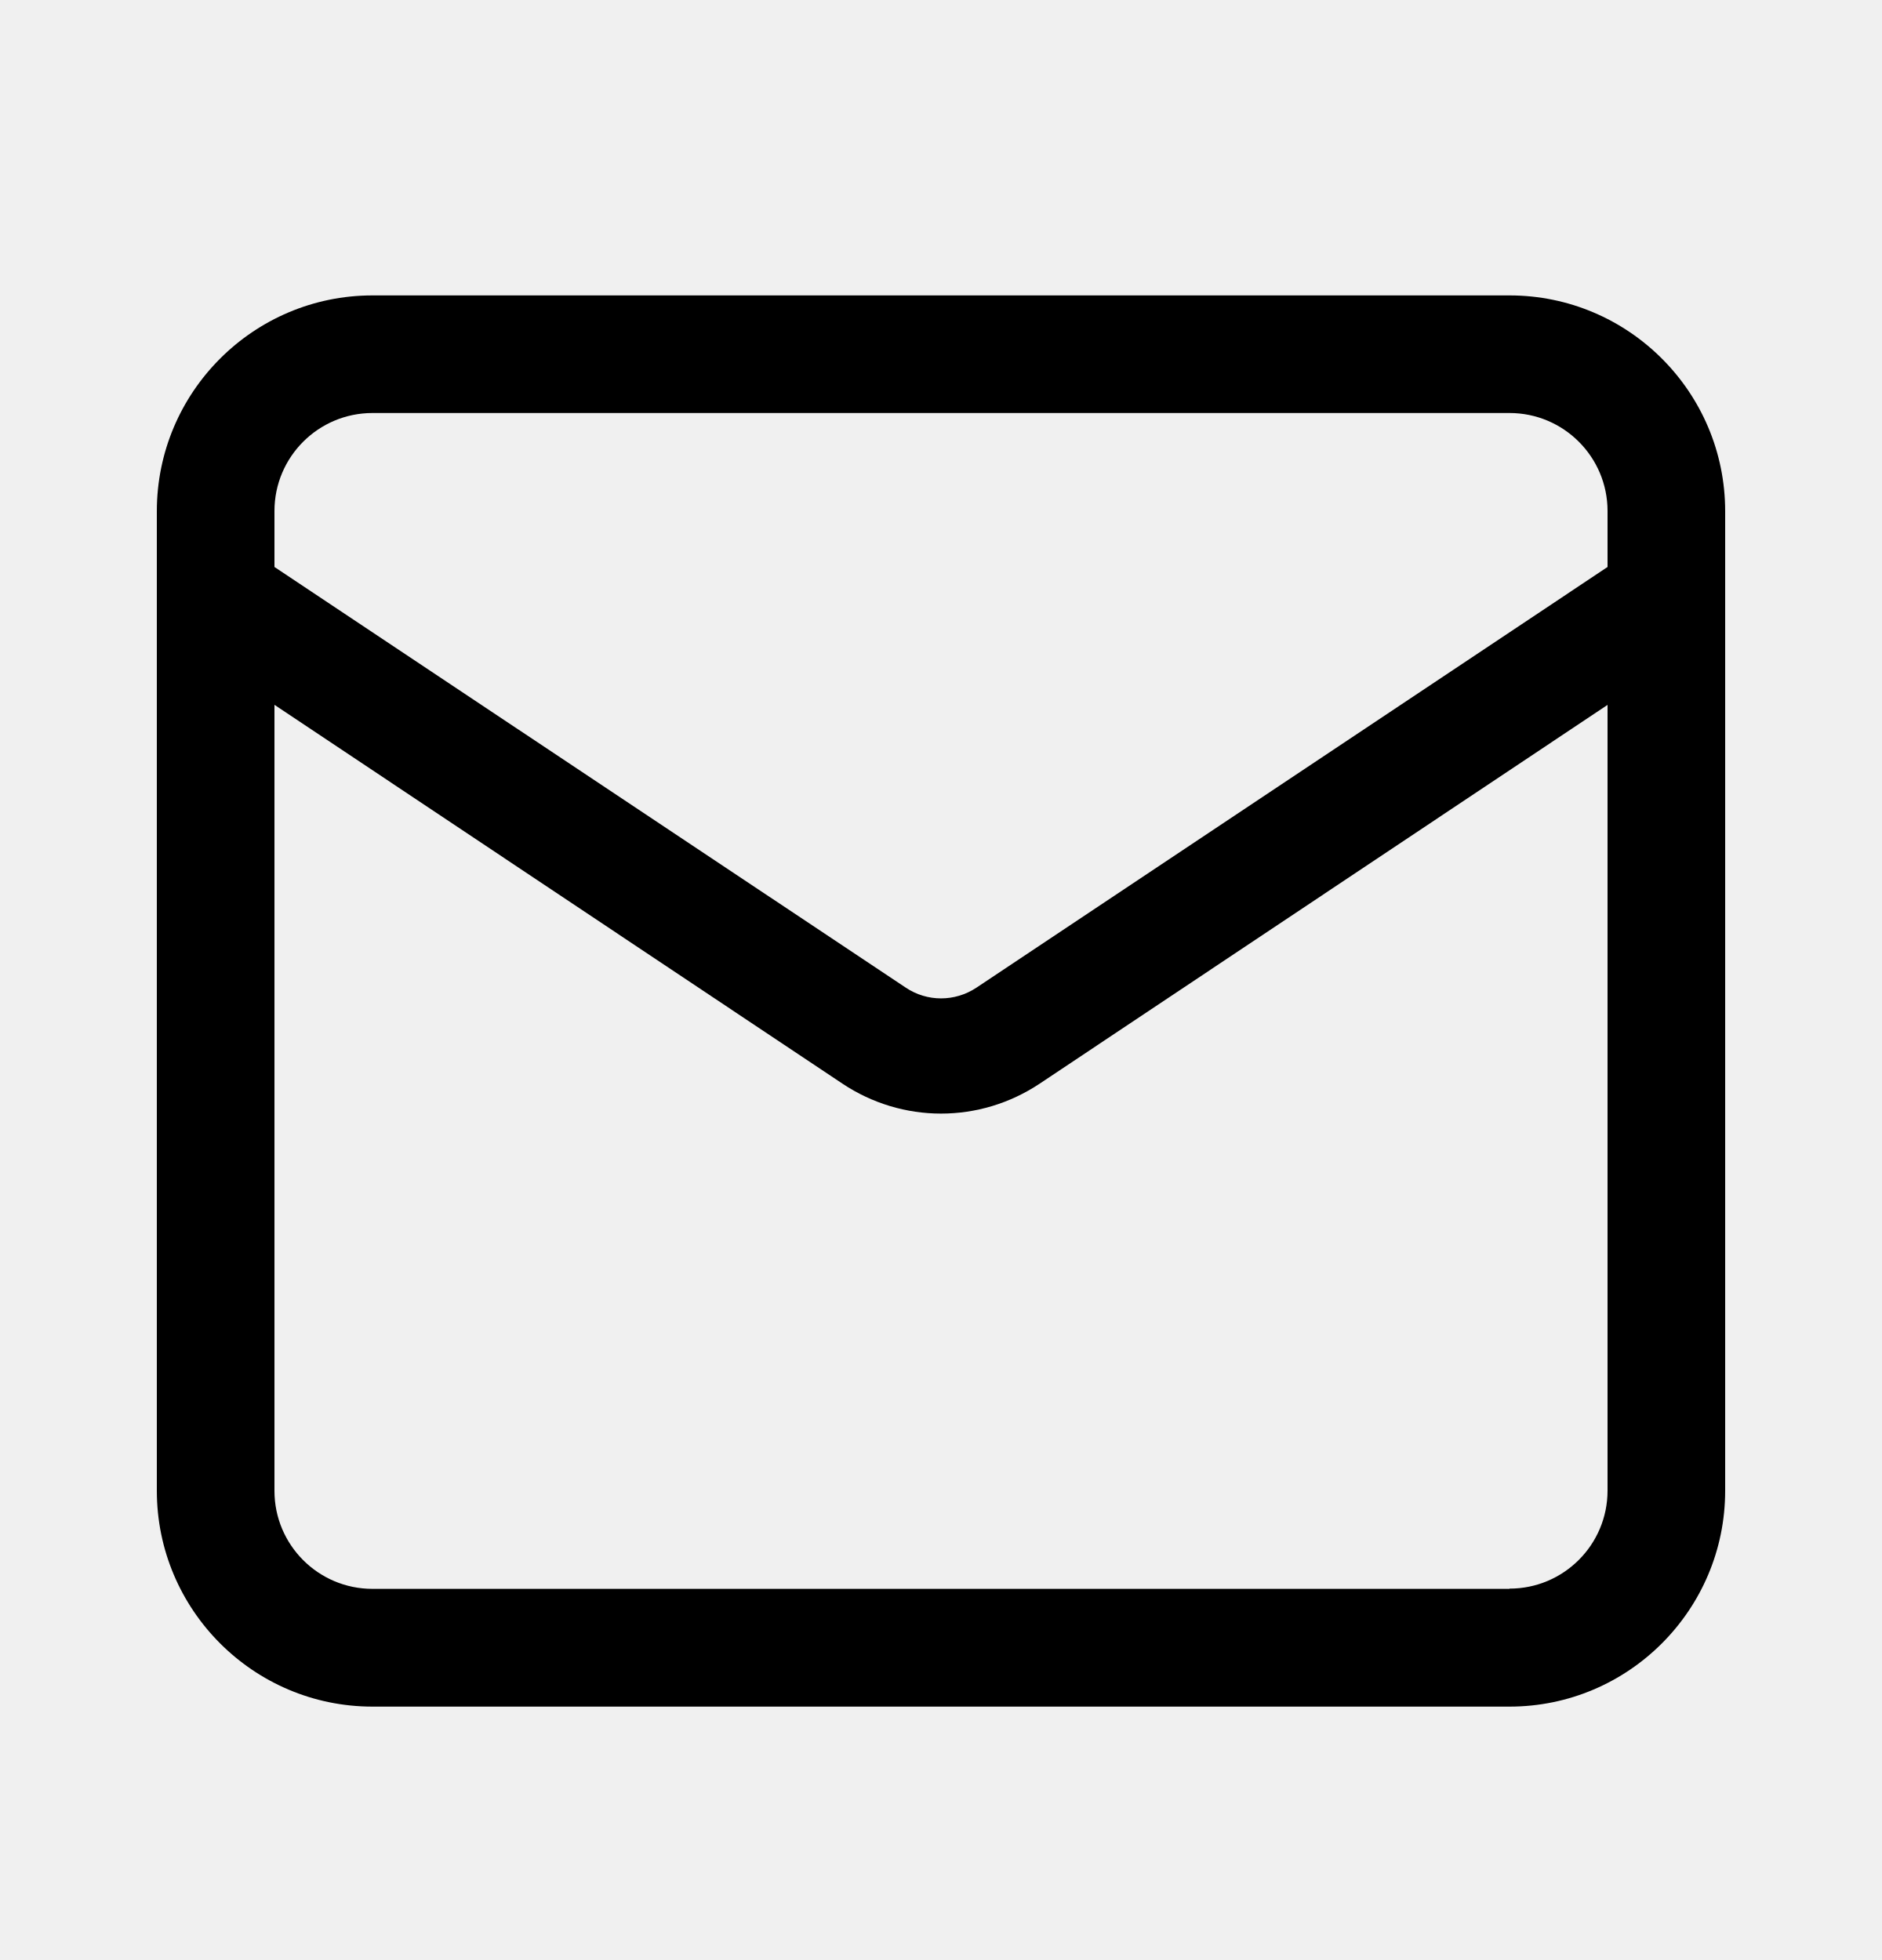
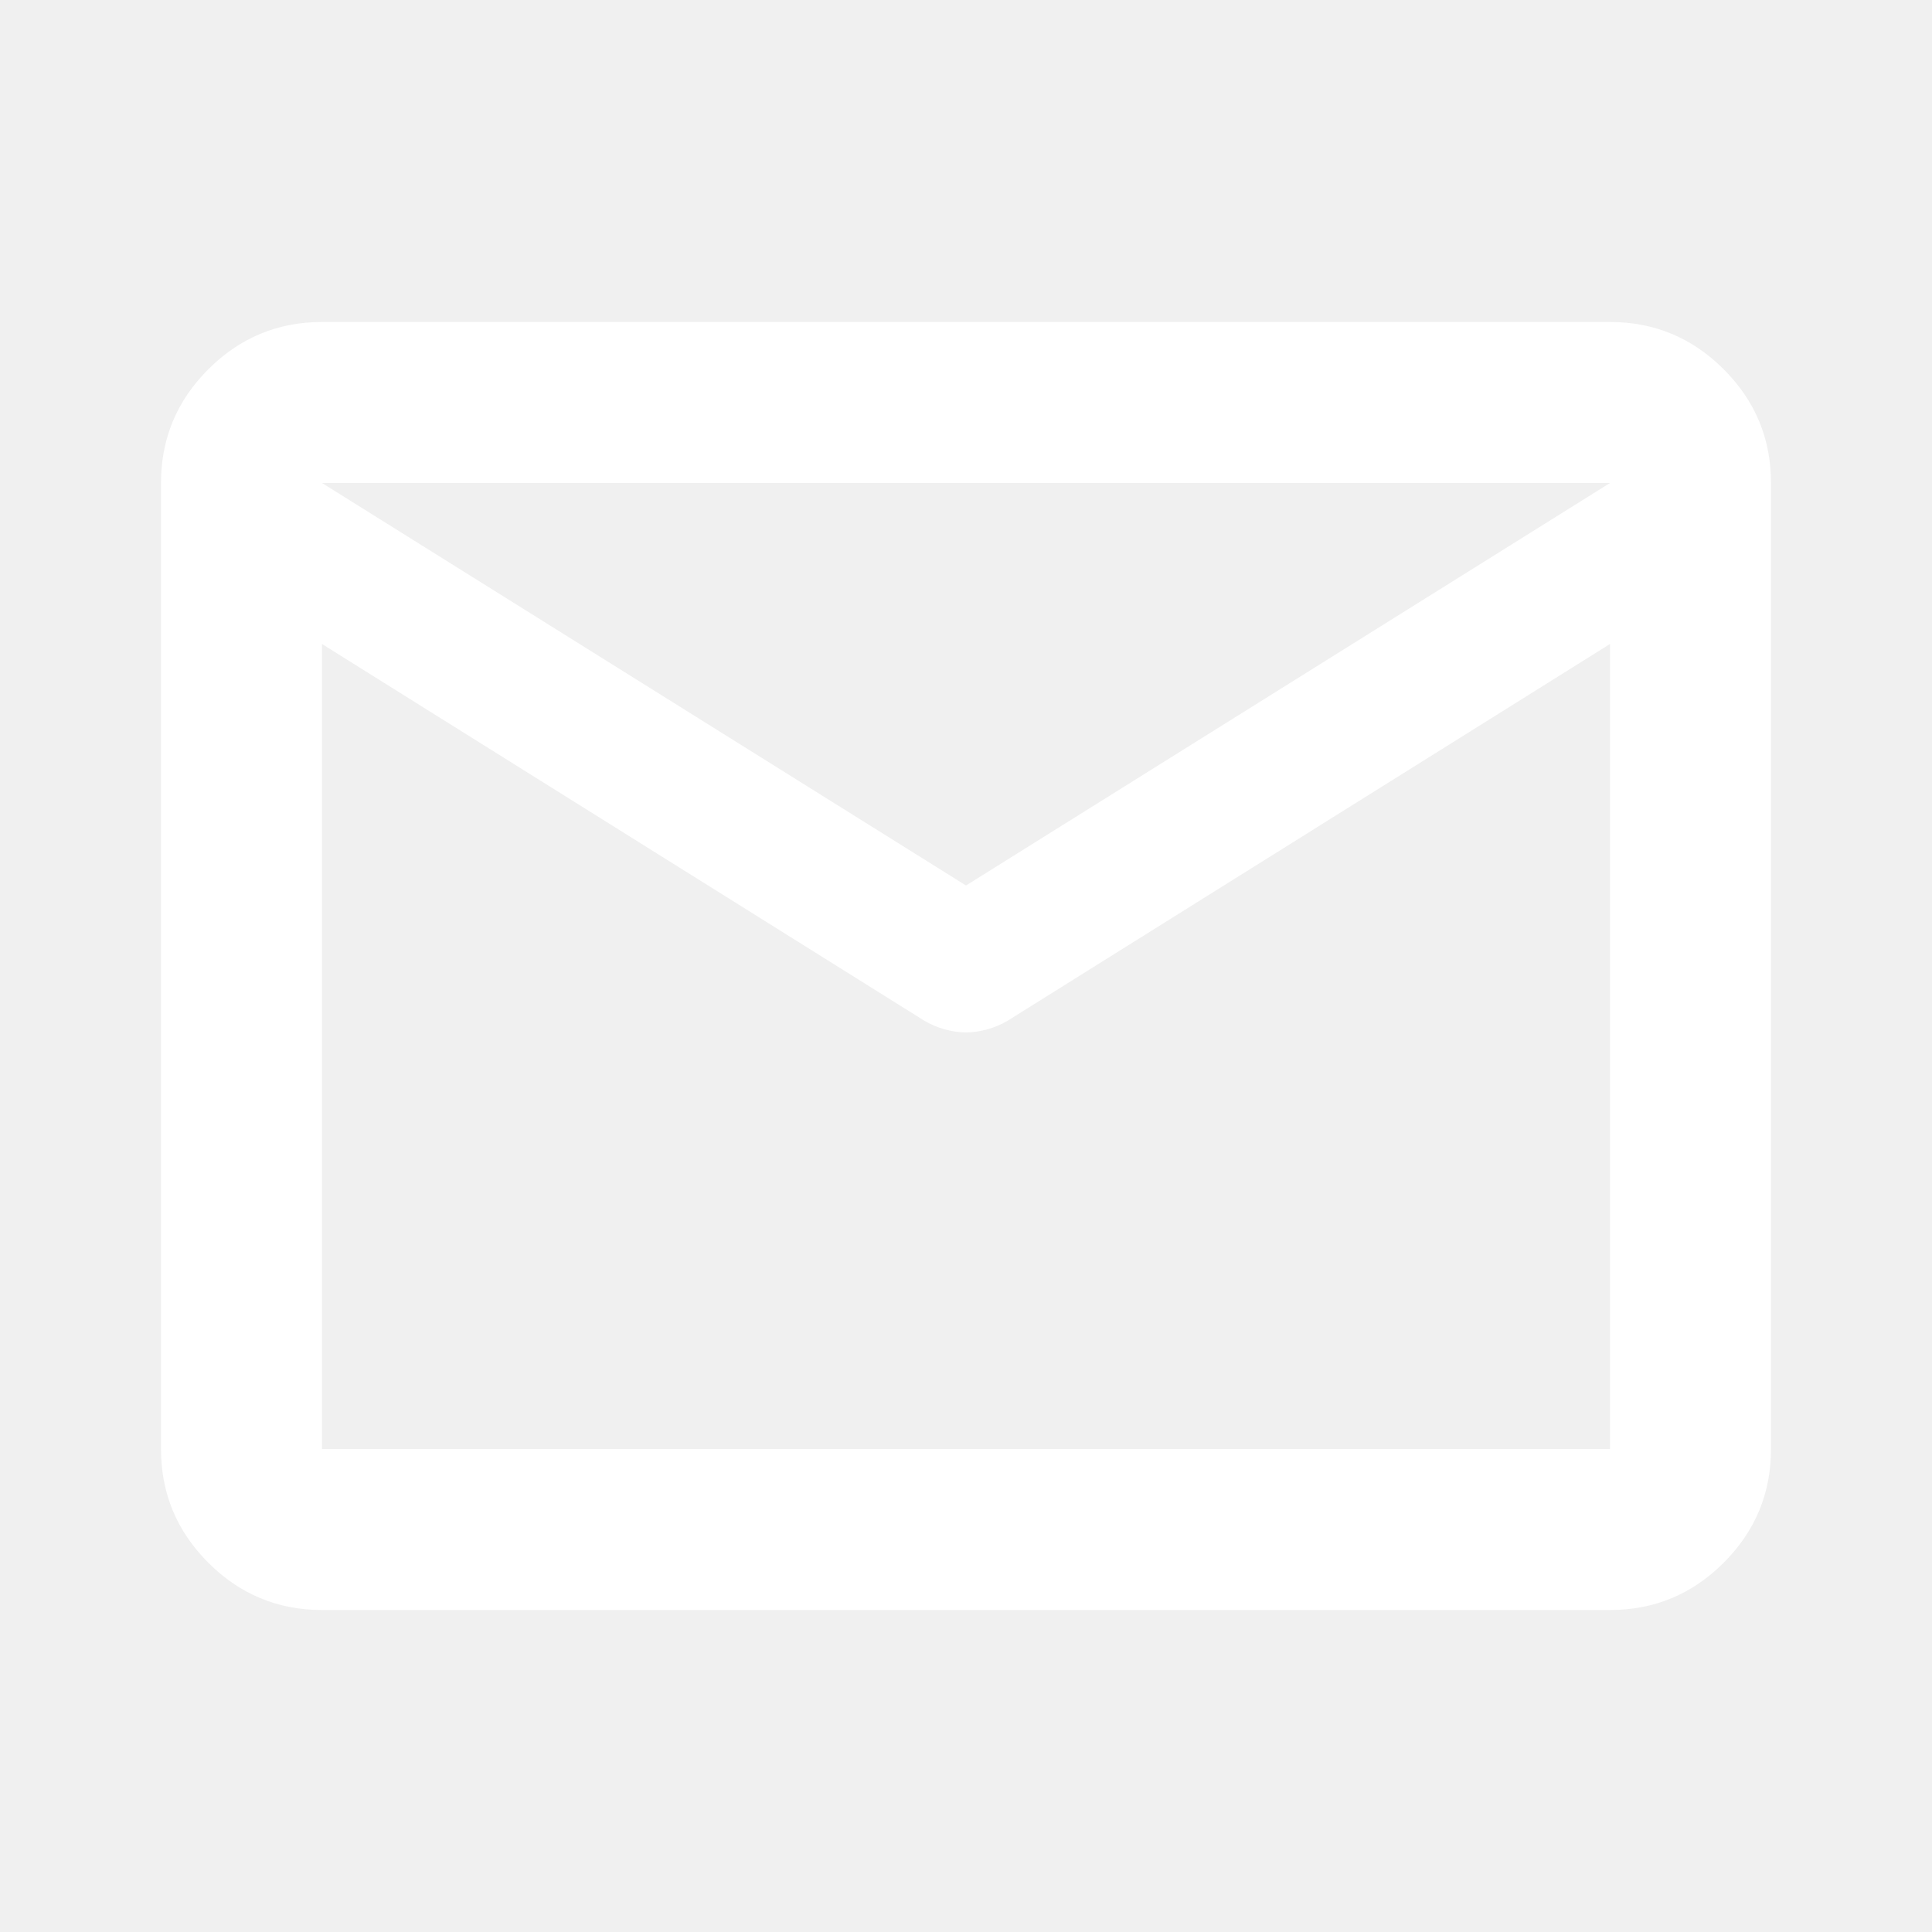
- <svg xmlns="http://www.w3.org/2000/svg" viewBox="0 0 24 25" fill="none">
-   <mask id="mask0_6_392" style="mask-type:alpha" maskUnits="userSpaceOnUse" x="0" y="0" width="24" height="25">
-     <rect y="0.768" width="24" height="24" fill="#C4C4C4" />
-   </mask>
-   <g mask="url(#mask0_6_392)">
-     <path d="M19.25 3.768H4.75C3.233 3.768 2 5.002 2 6.52V19.015C2 20.533 3.233 21.768 4.75 21.768H19.25C20.767 21.768 22 20.533 22 19.015V6.52C22 5.002 20.767 3.768 19.25 3.768ZM4.75 5.268H19.25C19.94 5.268 20.5 5.828 20.5 6.518V7.232L12.45 12.599C12.177 12.779 11.824 12.781 11.55 12.597L3.5 7.232V6.518C3.5 5.828 4.06 5.268 4.75 5.268ZM19.25 20.266H4.75C4.06 20.266 3.5 19.706 3.5 19.016V8.99L10.74 13.82C11.123 14.076 11.562 14.204 12 14.204C12.44 14.204 12.877 14.076 13.26 13.821L20.5 8.991V19.013C20.5 19.703 19.94 20.263 19.25 20.263V20.266Z" fill="black" />
-   </g>
+ <svg xmlns="http://www.w3.org/2000/svg" viewBox="0 -960 960 960" fill="#FFFFFF">
+   <path d="M160-160q-33 0-56.5-23.5T80-240v-480q0-33 23.5-56.5T160-800h640q33 0 56.5 23.5T880-720v480q0 33-23.5 56.5T800-160H160Zm640-480L501-453q-5 3-10.5 4.5T480-447q-5 0-10.5-1.5T459-453L160-640v400h640v-400ZM480-520l320-200H160l320 200ZM160-640v10-59 1-32 32-.5 58.5-10 400-400Z" />
</svg>
